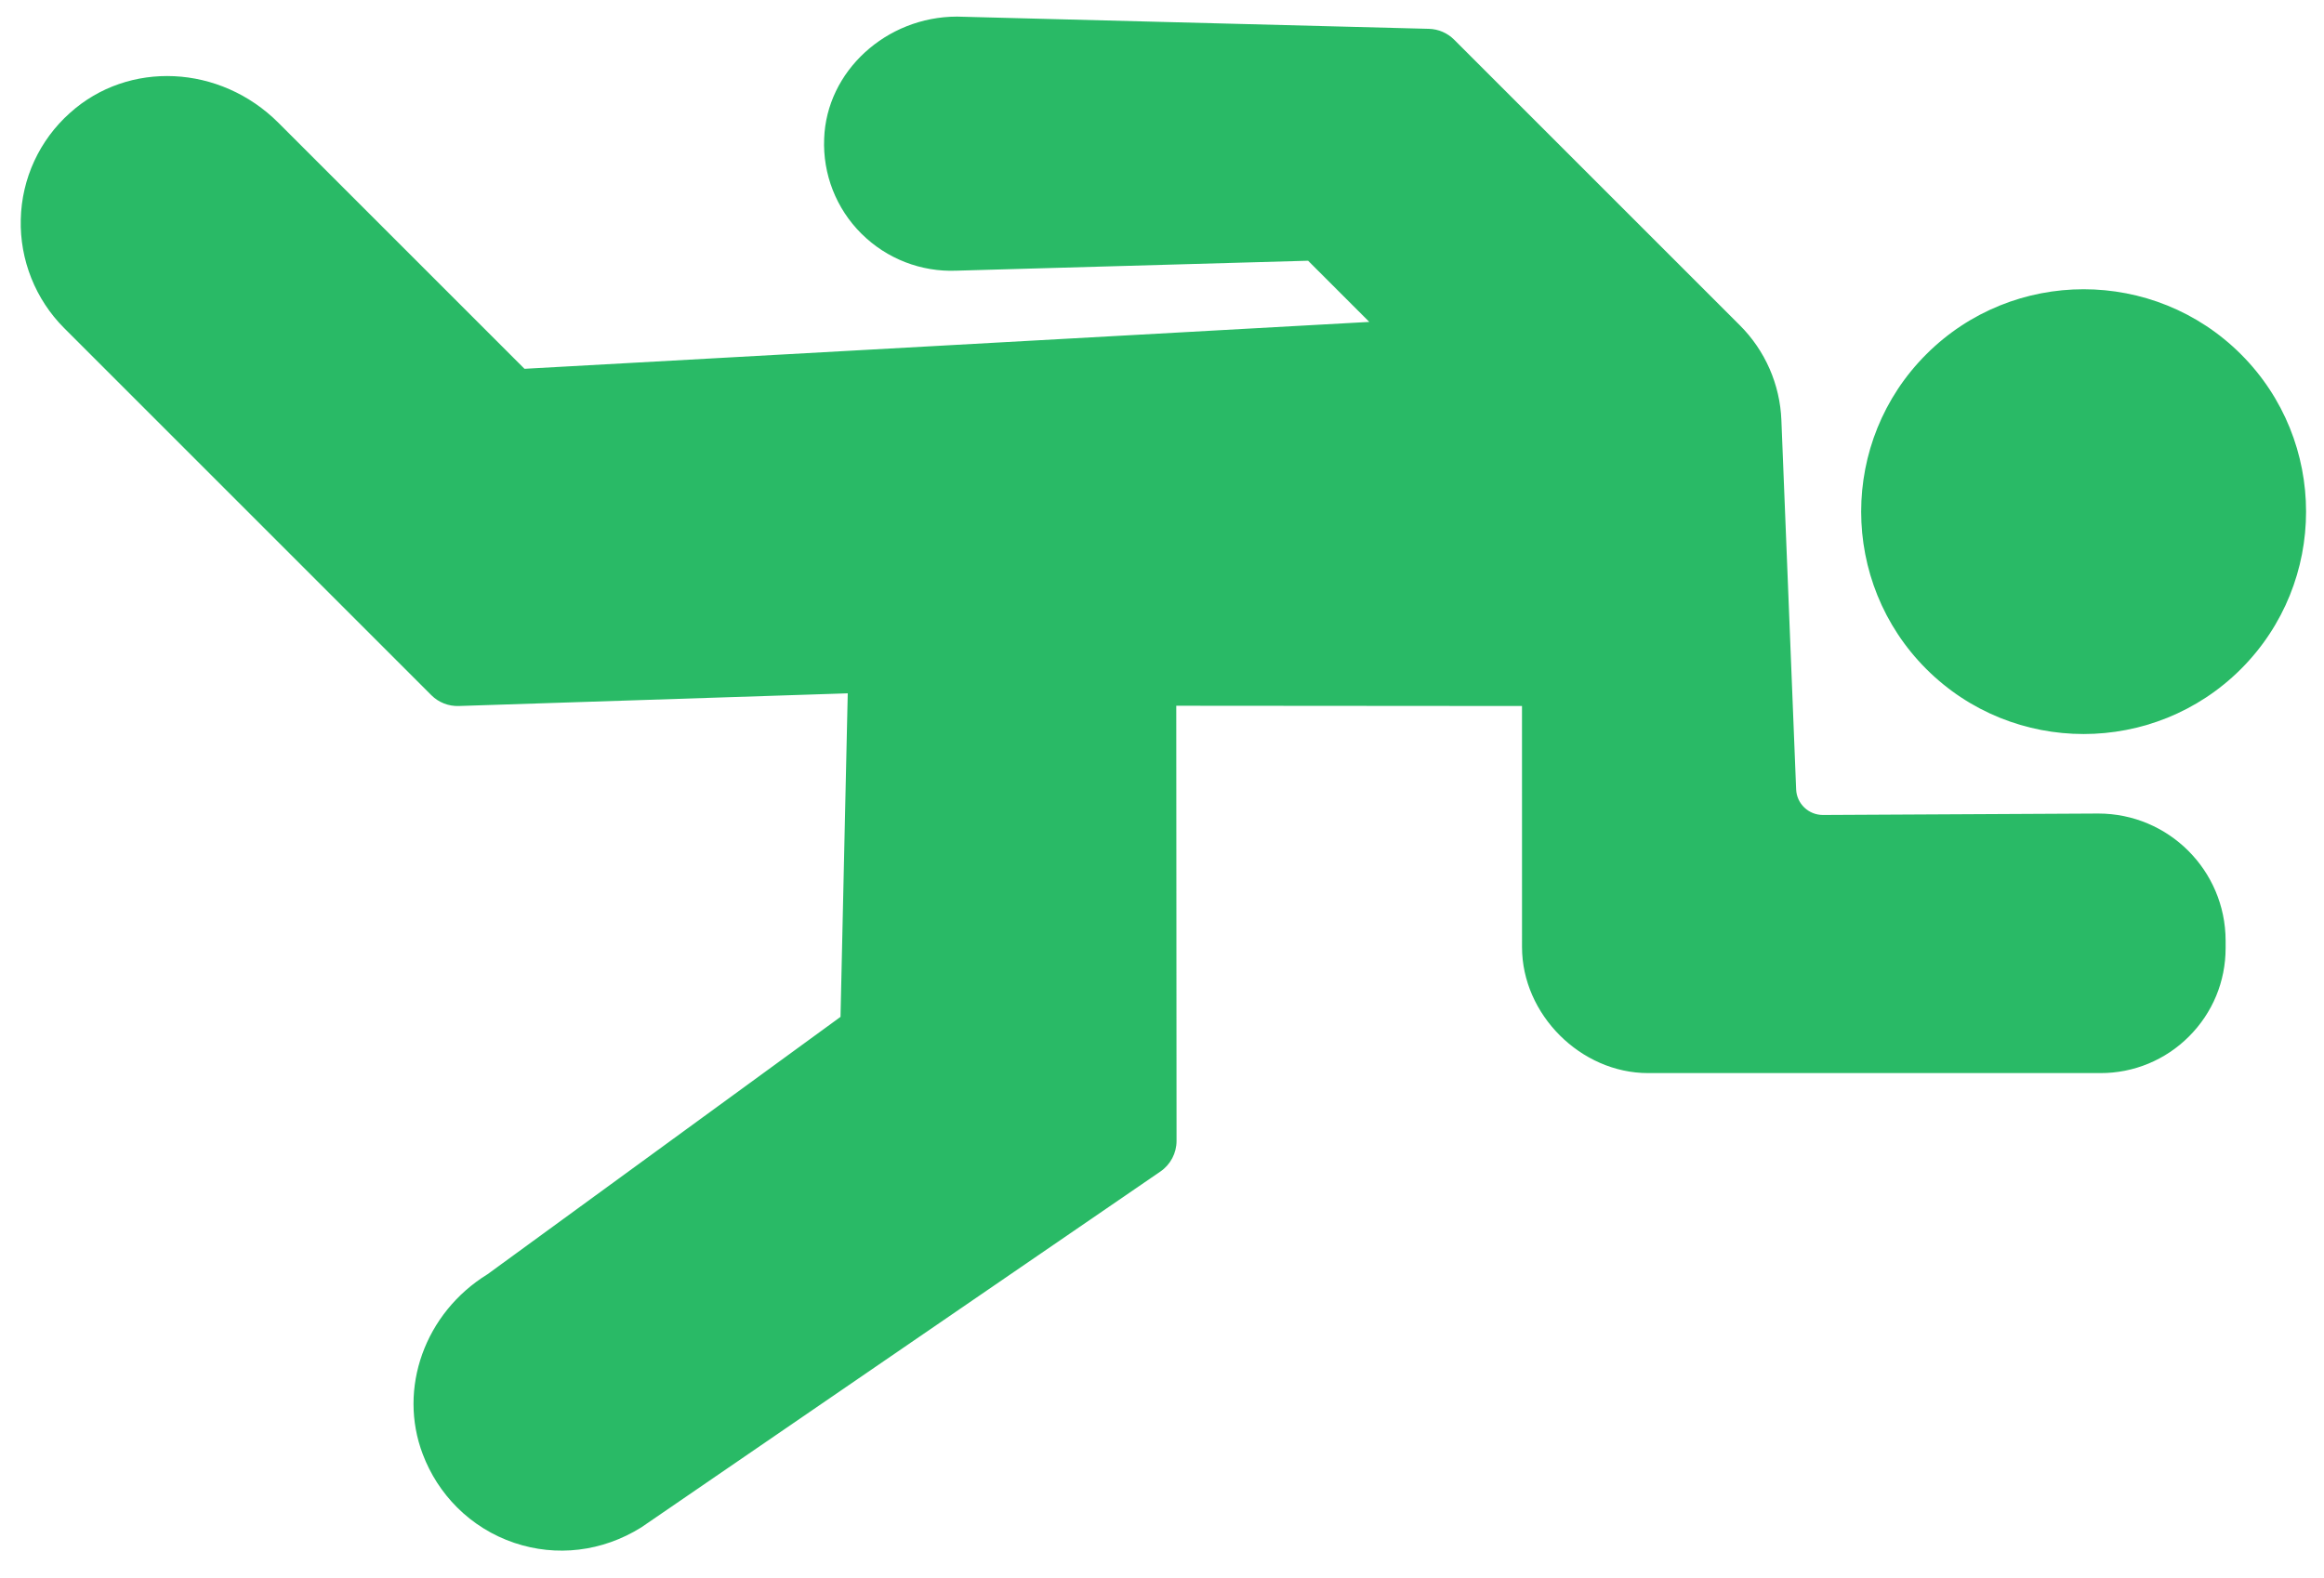
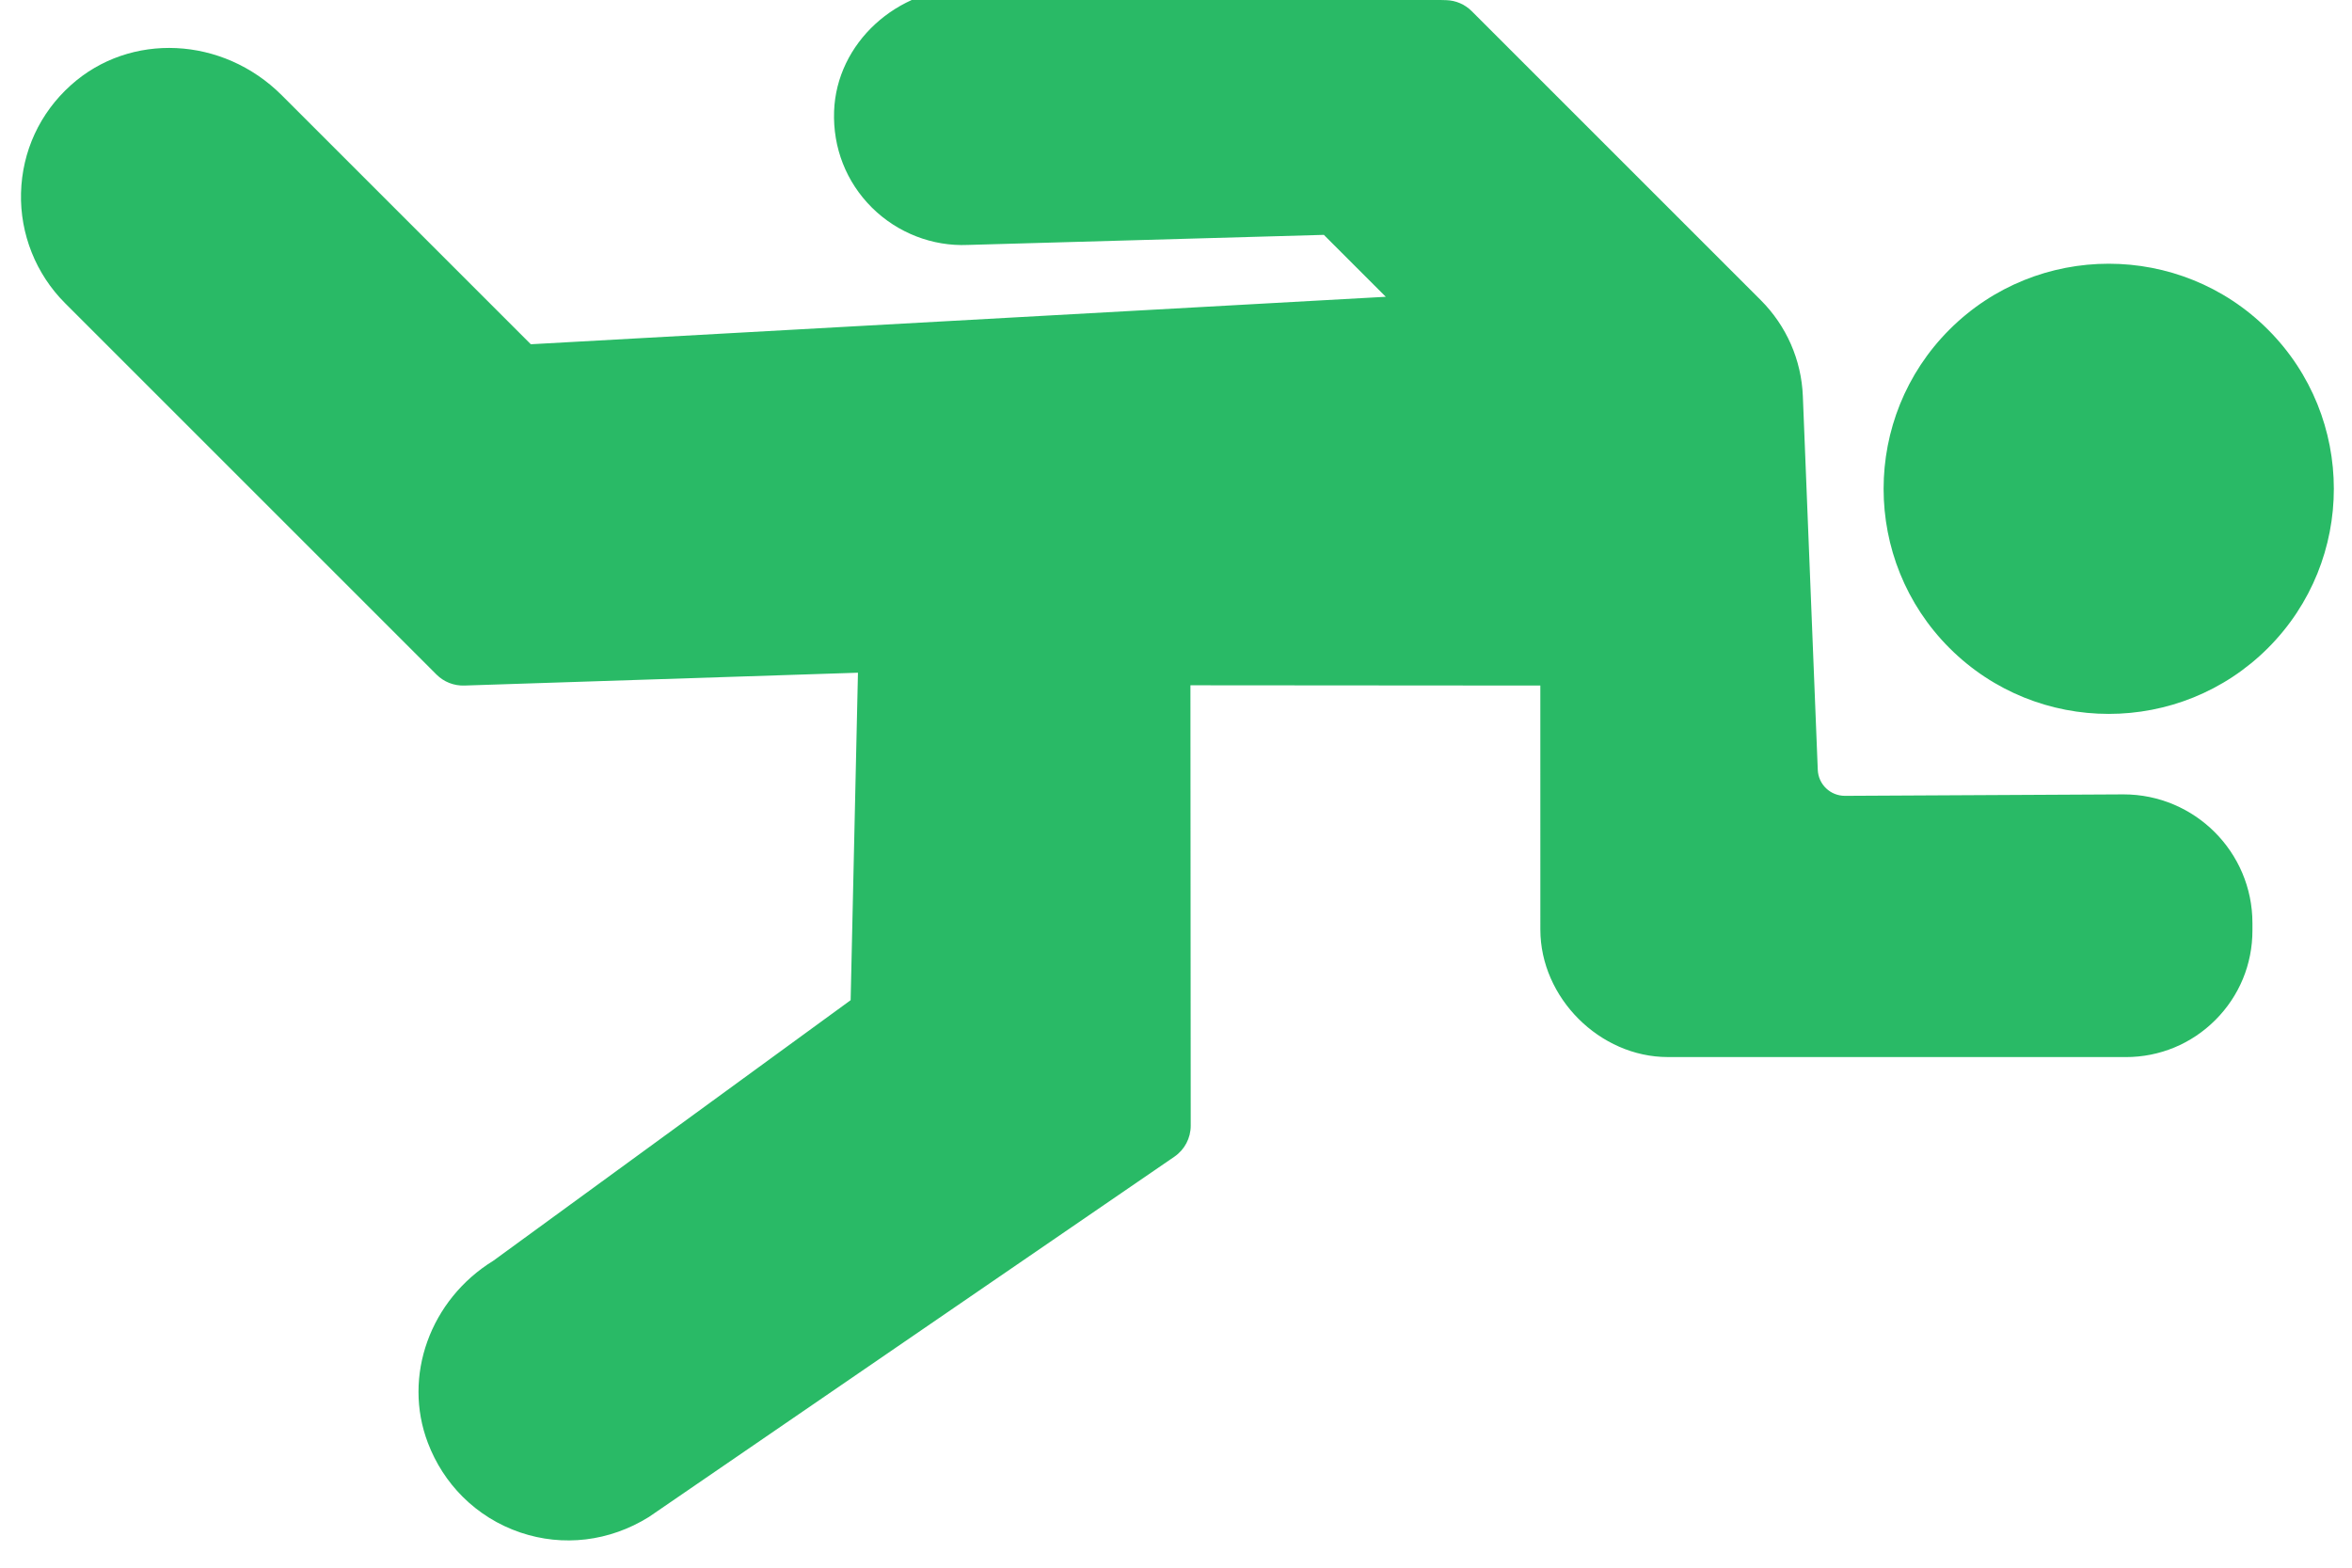
- <svg xmlns="http://www.w3.org/2000/svg" width="81" height="55">
-   <path d="m33.357.579 16.447.426c.33.009.645.144.88.38l9.953 9.953a4.946 4.946 0 0 1 1.451 3.311l.514 12.87c.02.503.433.895.937.894l9.595-.05a4.438 4.438 0 0 1 4.437 4.43v.26c0 1.164-.453 2.259-1.277 3.082a4.334 4.334 0 0 1-3.083 1.277h-15.77c-2.347 0-4.393-2.045-4.393-4.393l-.001-8.405-12.05-.009.01 15.17c.001.426-.21.826-.56 1.067l-18.098 12.41c-1.363.849-2.958 1.033-4.426.537a5.147 5.147 0 0 1-1.994-1.237 5.247 5.247 0 0 1-1.193-1.85c-.875-2.293.074-4.934 2.256-6.277l12.303-8.973.252-11.28-13.556.442a1.291 1.291 0 0 1-.957-.377L2.237 11.439c-1-.999-1.55-2.38-1.513-3.792a5.124 5.124 0 0 1 1.714-3.71c2.042-1.84 5.234-1.688 7.267.345l8.576 8.576 29.444-1.635-2.133-2.133-12.263.347a4.434 4.434 0 0 1-3.294-1.28l-.016-.015a4.409 4.409 0 0 1-1.294-3.307c.08-2.347 2.16-4.255 4.632-4.256Zm33.78 11.774c3.025-3.025 7.945-3.025 10.97 0 3.024 3.025 3.024 7.944 0 10.97-3.025 3.024-7.945 3.024-10.97 0-3.024-3.026-3.025-7.945 0-10.97Z" fill="#29BA66" fill-rule="nonzero" />
+ <svg xmlns="http://www.w3.org/2000/svg" width="81" height="54" viewBox="0 0 81 54" fill="none">
+   <path fill-rule="evenodd" clip-rule="evenodd" d="M77.571 31.793L77.571 32.052C77.571 33.217 77.118 34.312 76.294 35.135C75.472 35.958 74.376 36.412 73.211 36.412L57.44 36.411C55.093 36.412 53.048 34.367 53.048 32.019L53.047 23.614L40.997 23.605L41.007 38.774C41.008 39.201 40.797 39.601 40.446 39.842L22.349 52.252C20.986 53.101 19.391 53.285 17.923 52.789C17.163 52.532 16.484 52.107 15.929 51.552C15.414 51.037 15.005 50.409 14.736 49.701C13.861 47.409 14.81 44.768 16.992 43.425L29.295 34.452L29.547 23.172L15.991 23.614C15.632 23.626 15.287 23.489 15.034 23.237L2.237 10.439C1.238 9.44 0.687 8.059 0.724 6.647C0.761 5.214 1.37 3.896 2.438 2.936C4.48 1.097 7.672 1.249 9.705 3.282L18.281 11.858L47.725 10.223L45.592 8.09L33.329 8.437C32.118 8.491 30.91 8.024 30.035 7.158L30.019 7.142C29.141 6.264 28.681 5.089 28.725 3.835C28.806 1.488 30.885 -0.42 33.357 -0.421L49.804 0.005C50.135 0.014 50.449 0.149 50.684 0.384L60.638 10.338C61.523 11.223 62.039 12.399 62.088 13.649L62.602 26.518C62.623 27.022 63.035 27.414 63.539 27.413L73.134 27.363C75.586 27.364 77.571 29.354 77.571 31.793ZM78.106 22.322C75.082 25.347 70.162 25.347 67.137 22.322C64.113 19.297 64.113 14.378 67.137 11.353C70.162 8.328 75.082 8.328 78.106 11.353C81.131 14.378 81.131 19.297 78.106 22.322Z" fill="#29BA66" />
</svg>
